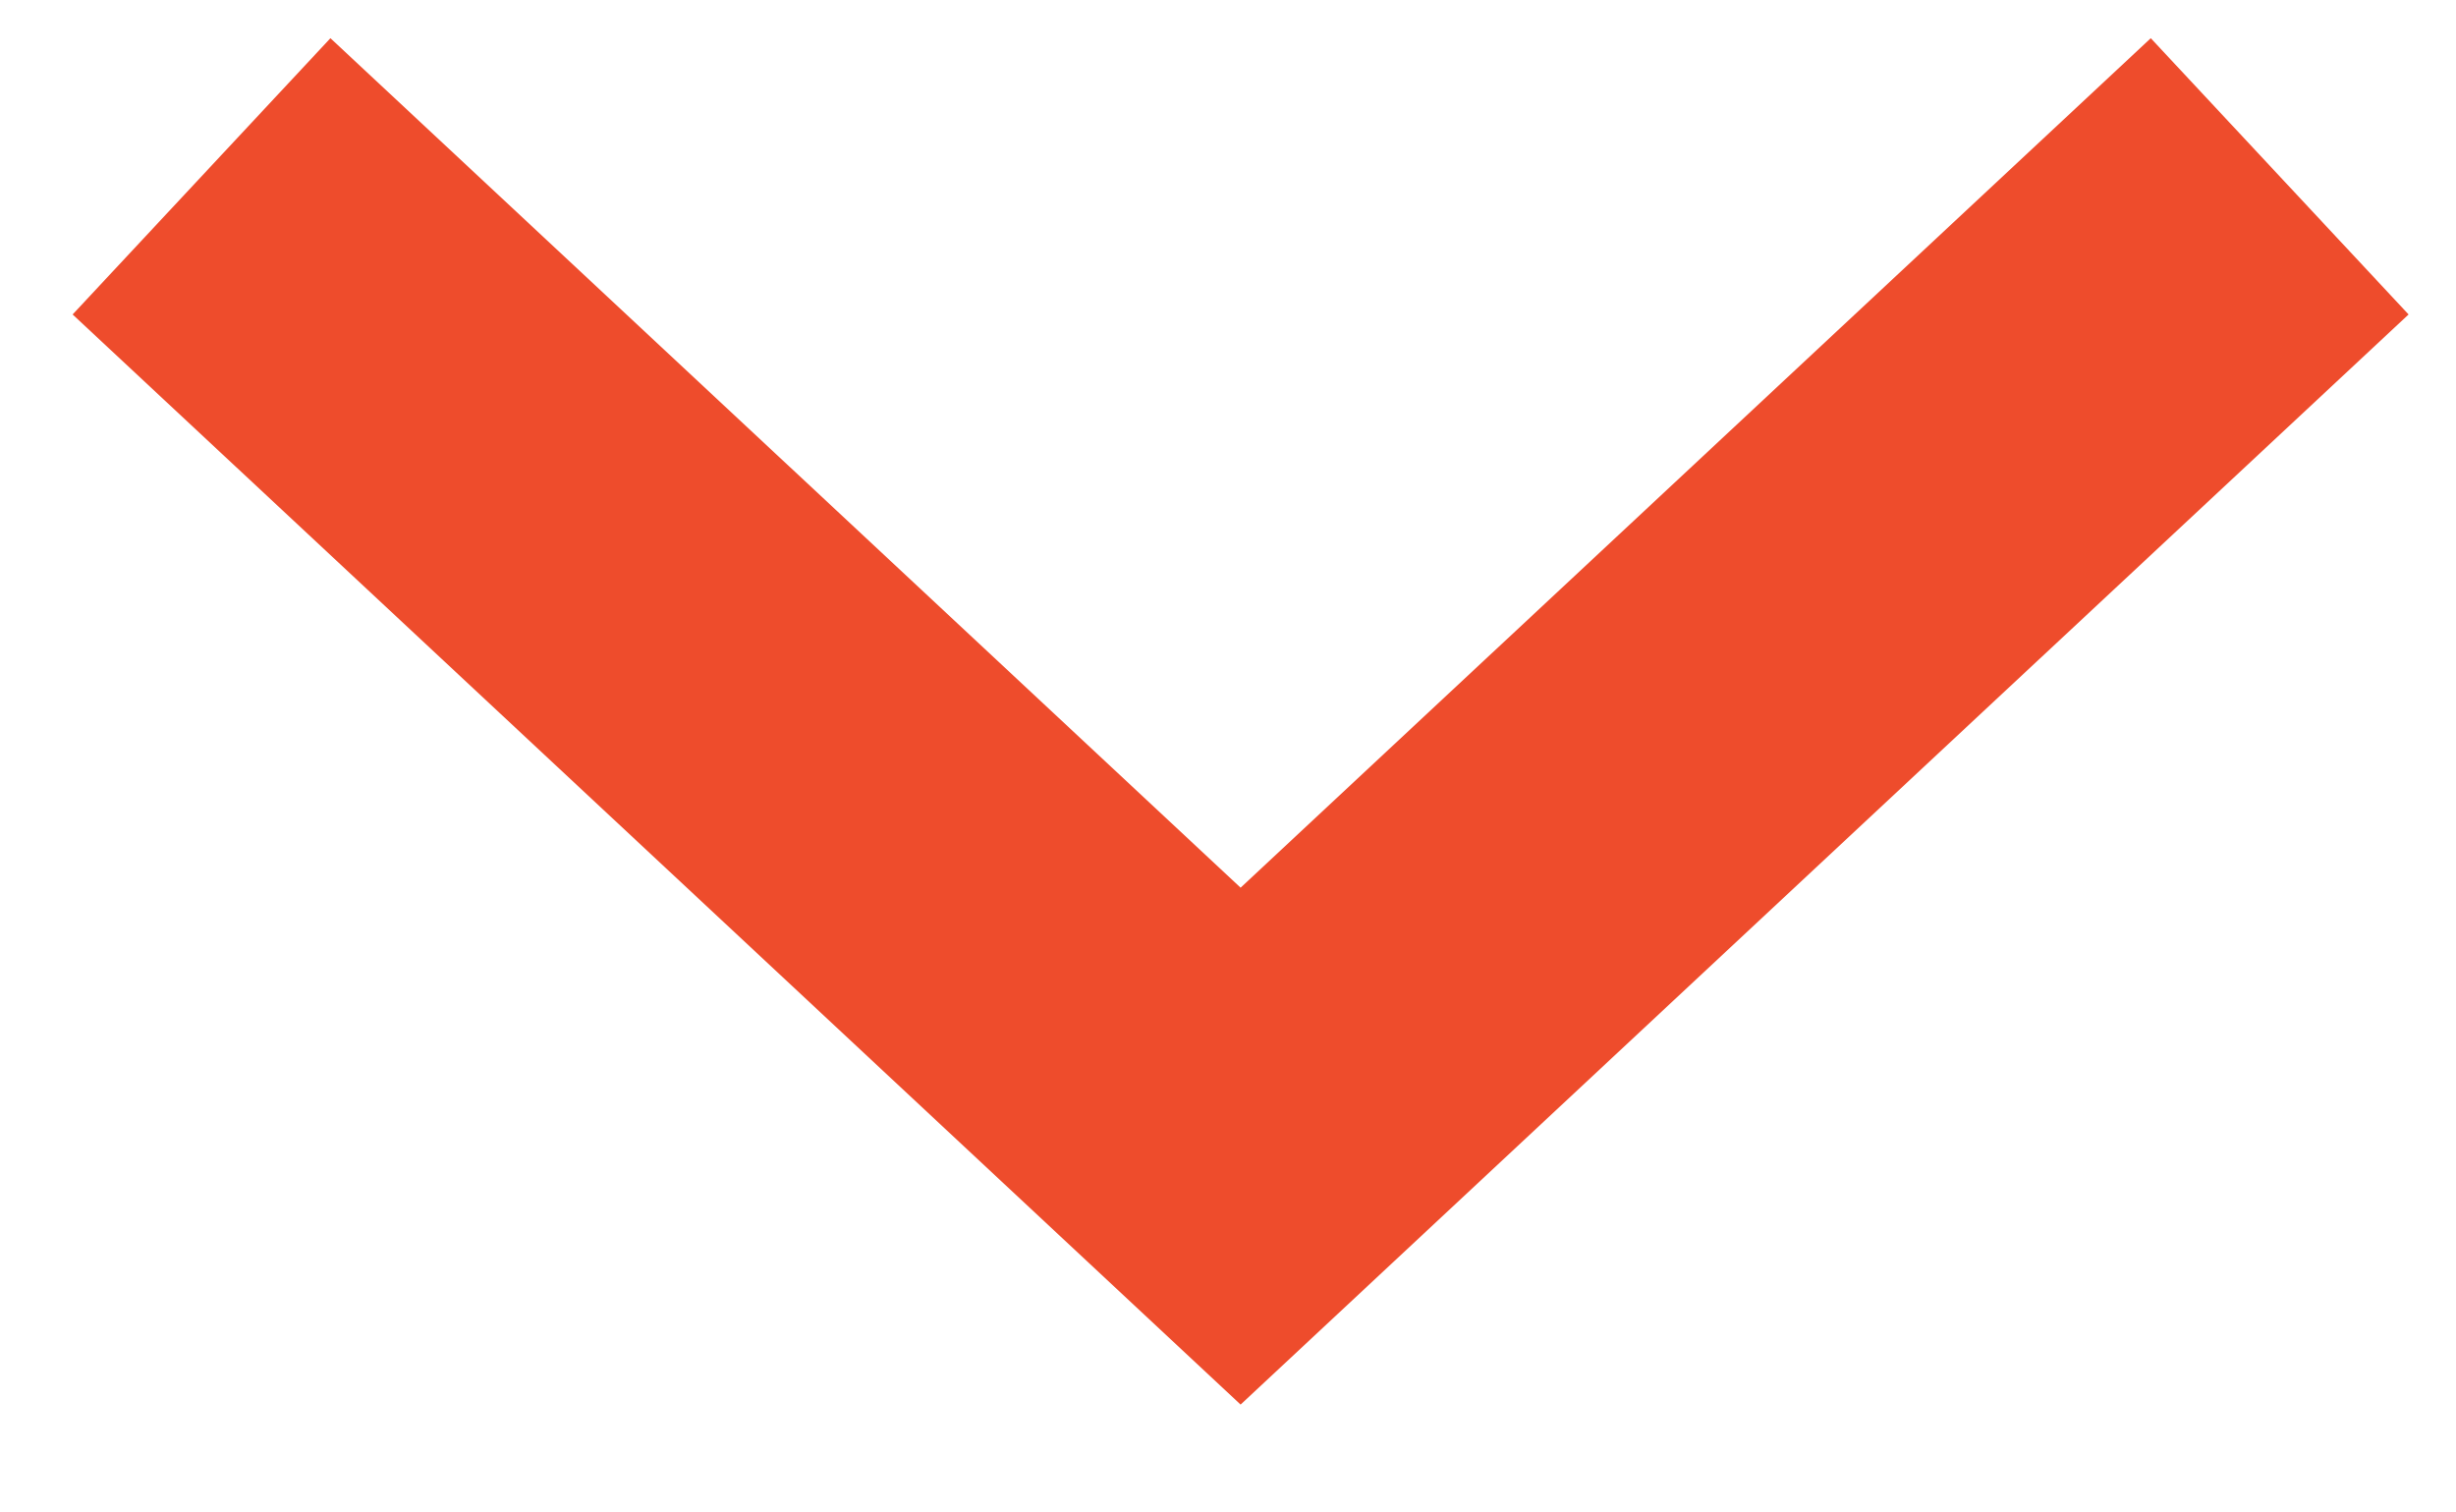
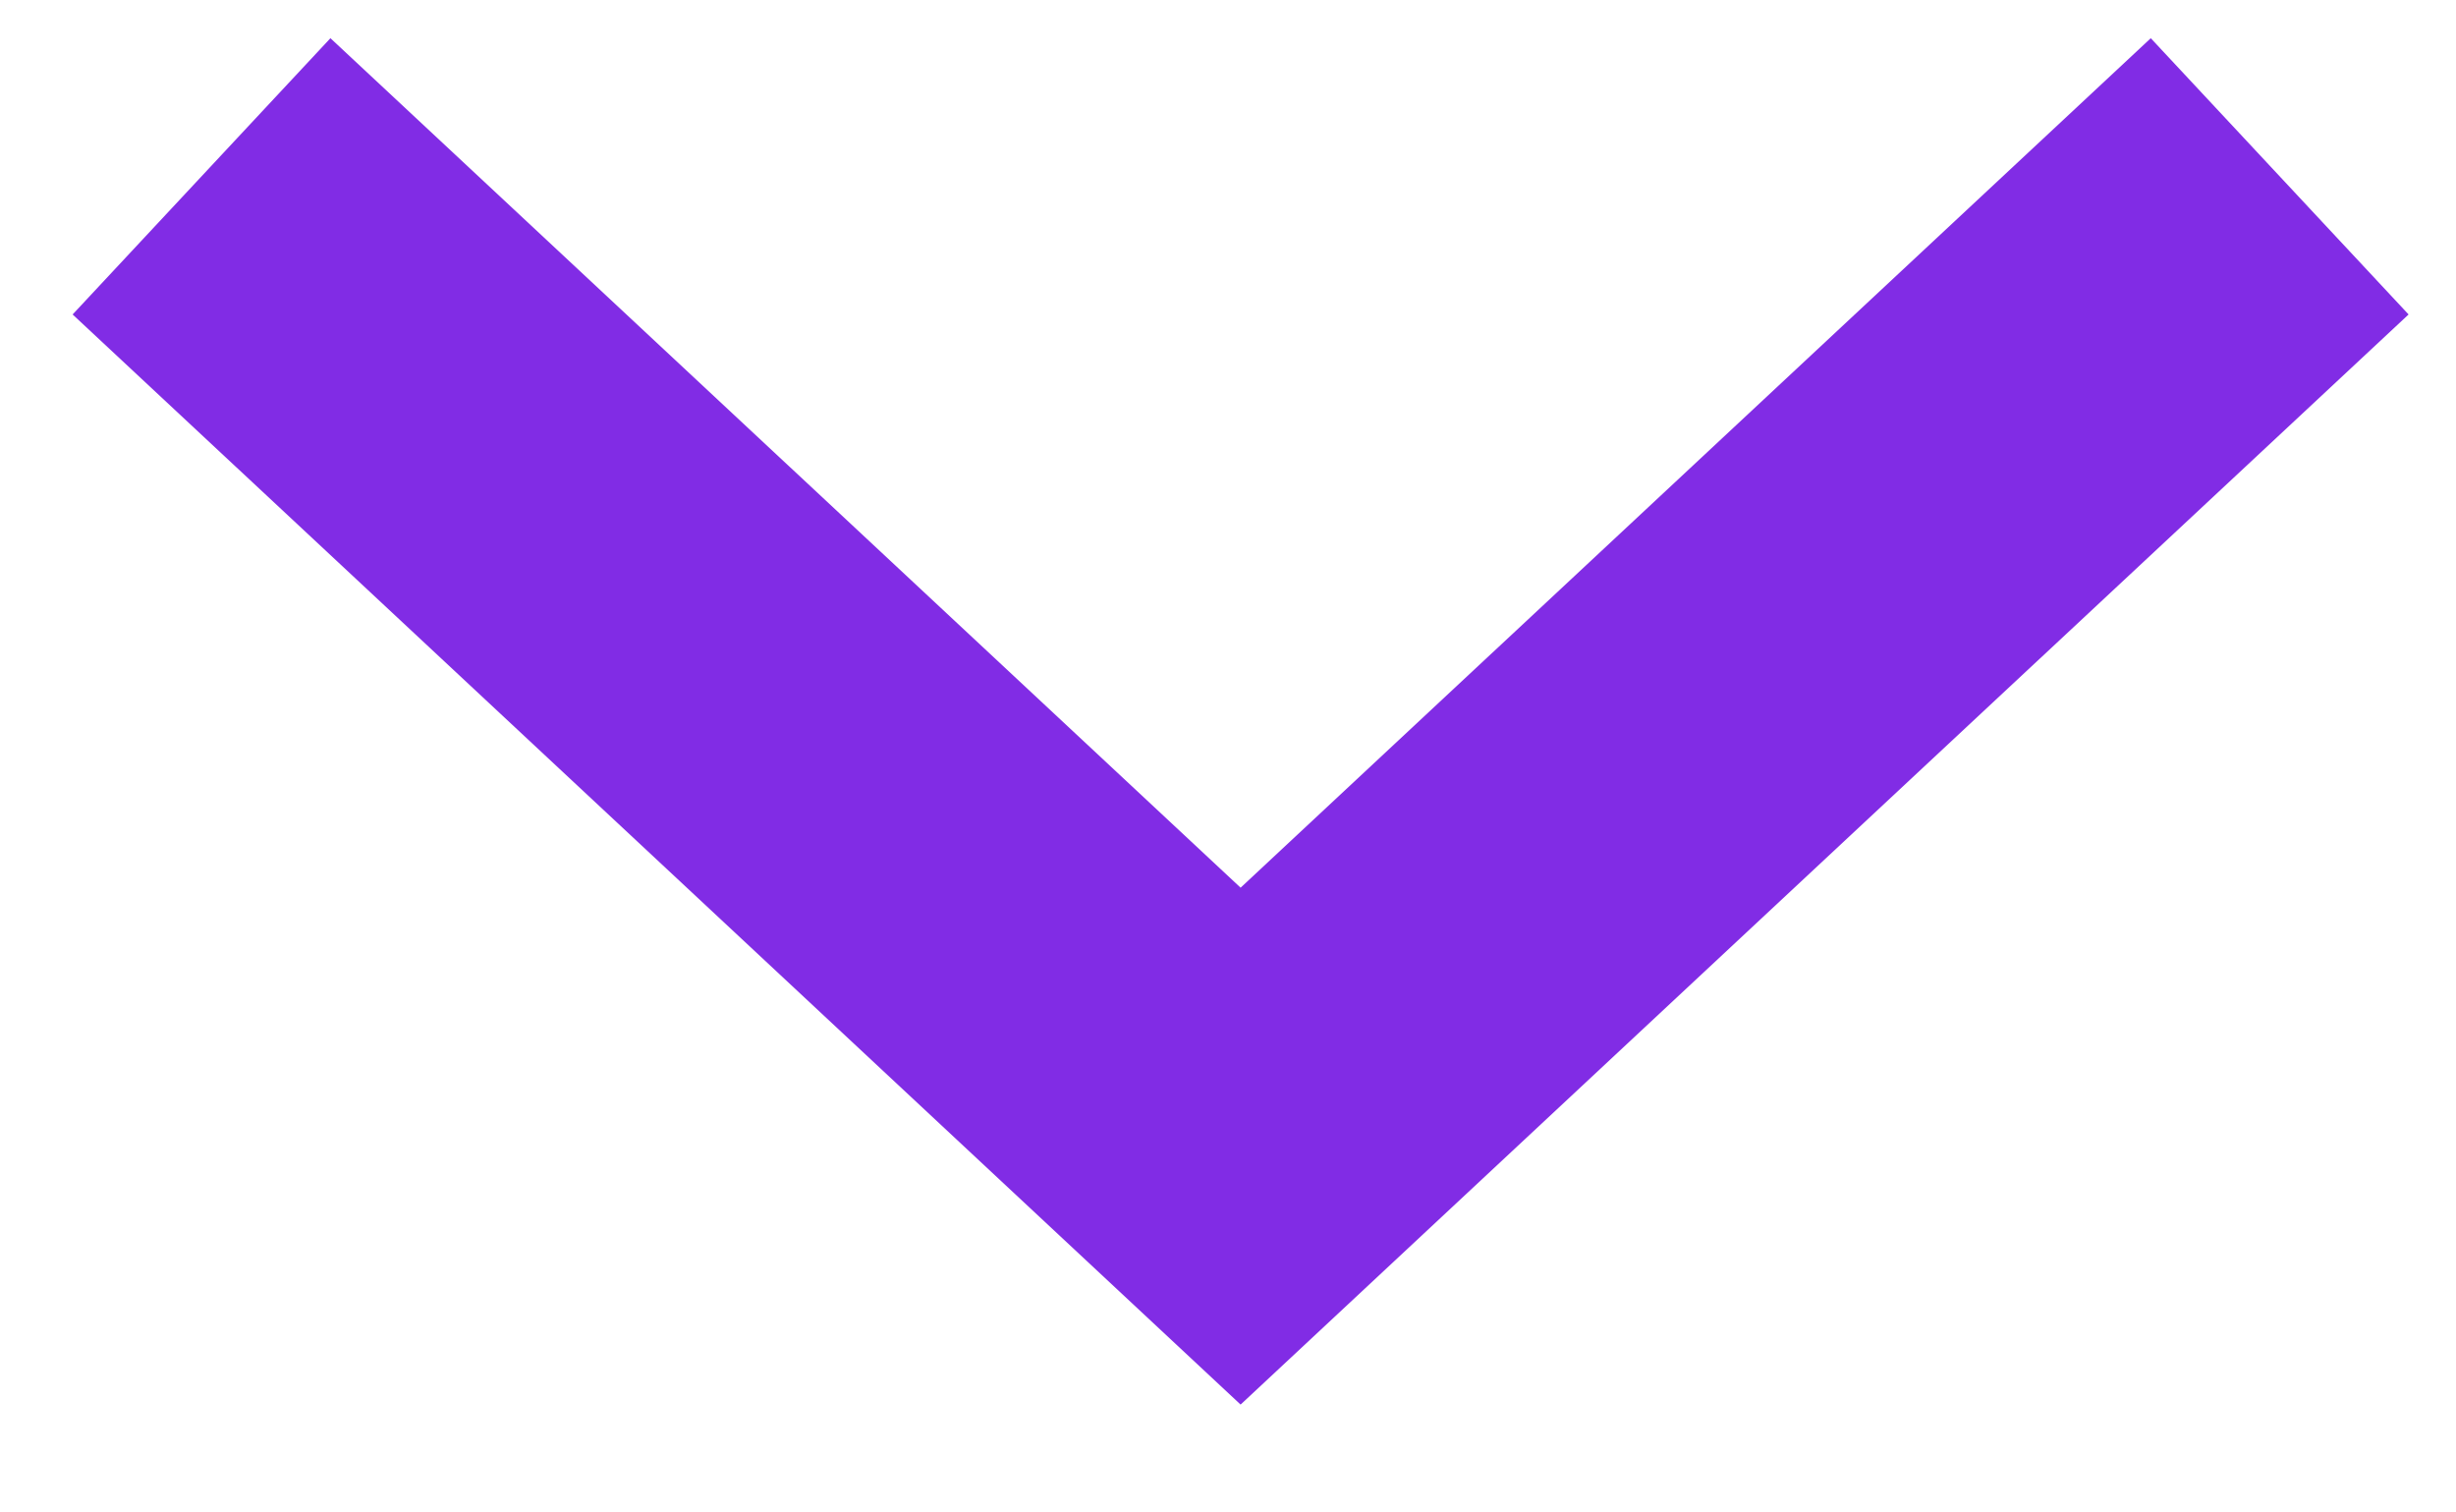
<svg xmlns="http://www.w3.org/2000/svg" width="13px" height="8px" viewBox="0 0 13 8" version="1.1">
  <defs />
  <g id="desktop" stroke="none" stroke-width="1" fill="none" fill-rule="evenodd">
-     <g id="Cloud-Button-Sequence" transform="translate(-1311, -3818)" stroke="#EE4C2C" stroke-width="2">
+     <g id="Cloud-Button-Sequence" transform="translate(-1311, -3818)" stroke="#812CE5" stroke-width="2">
      <g id="GetStarted-Copy-3" transform="translate(98, 3249)">
        <g id="Via-CLoud" transform="translate(855, 212)">
          <g id="Button" transform="translate(0, 328)">
            <polyline id="Page-1" transform="translate(364.5667, 32.5) rotate(90) translate(-364.5667, -32.5) " points="362 27 367.133 32.5 362 38" />
          </g>
        </g>
      </g>
    </g>
  </g>
</svg>
